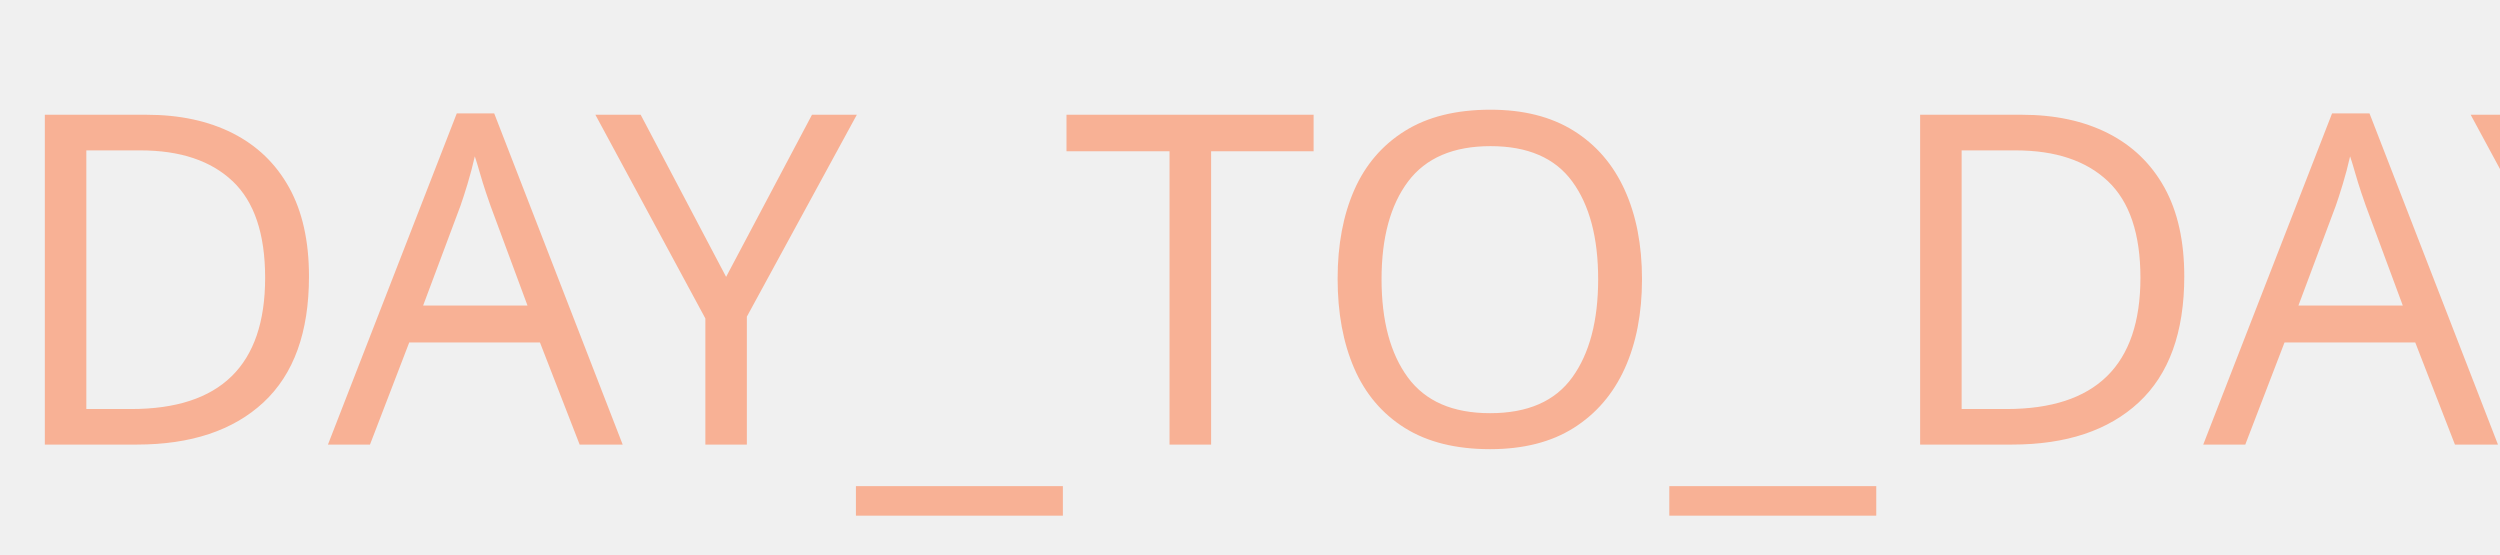
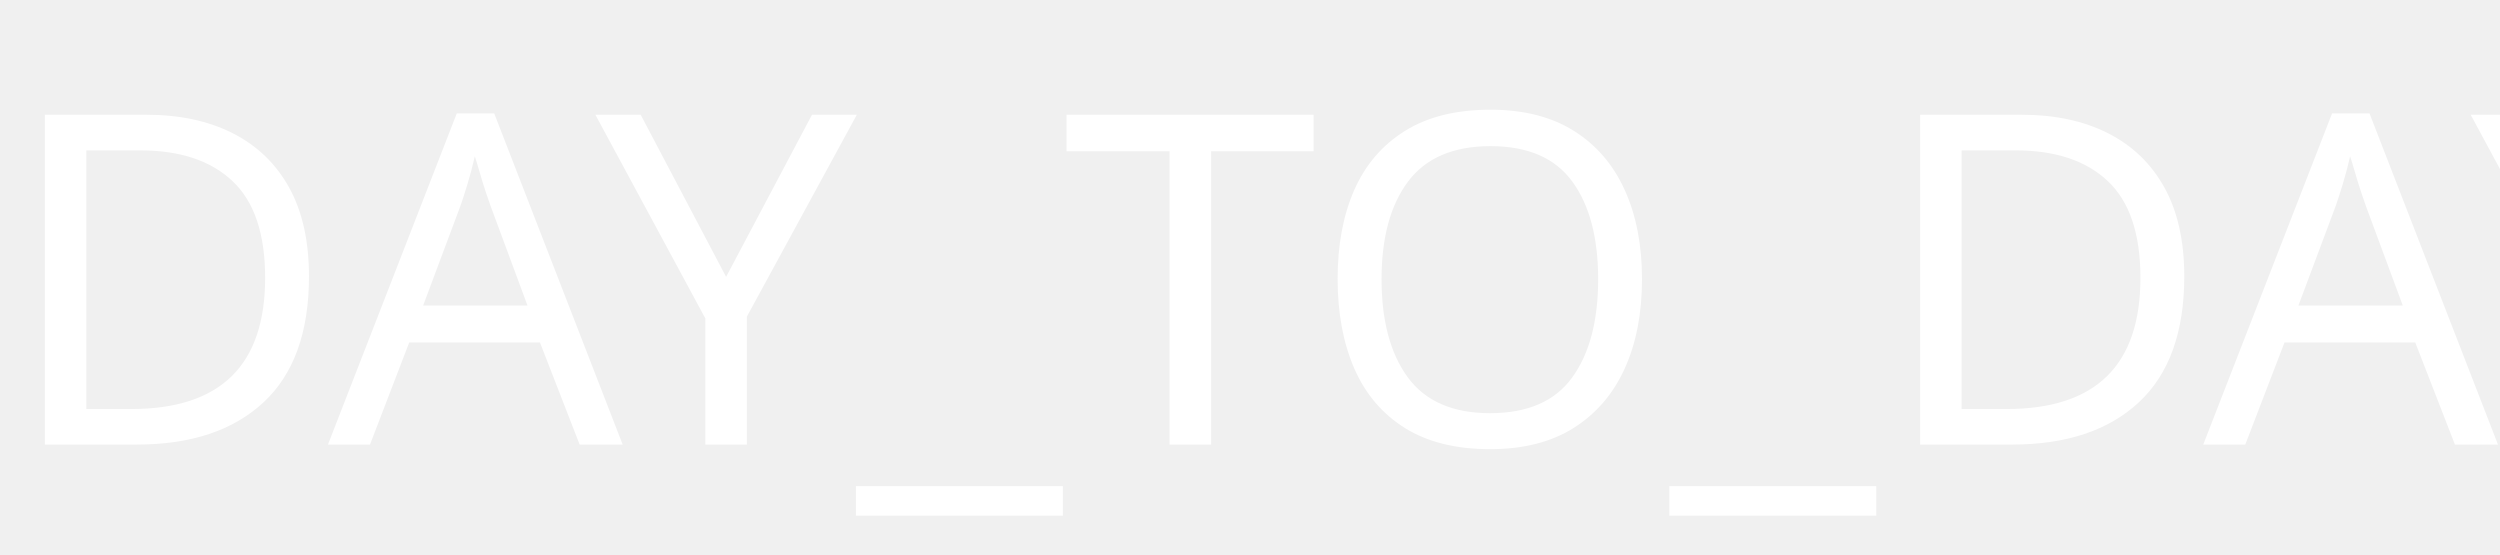
<svg xmlns="http://www.w3.org/2000/svg" width="433" height="96" viewBox="0 0 433 96">
-   <text id="DAY_TO_DAY" transform="translate(0 77)" fill="#f8b195" font-size="80" font-family="CoolveticaRg-Regular, Coolvetica">
+   <text id="DAY_TO_DAY" transform="translate(0 77)" fill="#fff" font-size="80" font-family="CoolveticaRg-Regular, Coolvetica">
    <tspan x="0" y="0">DAY_TO_DAY</tspan>
  </text>
</svg>
